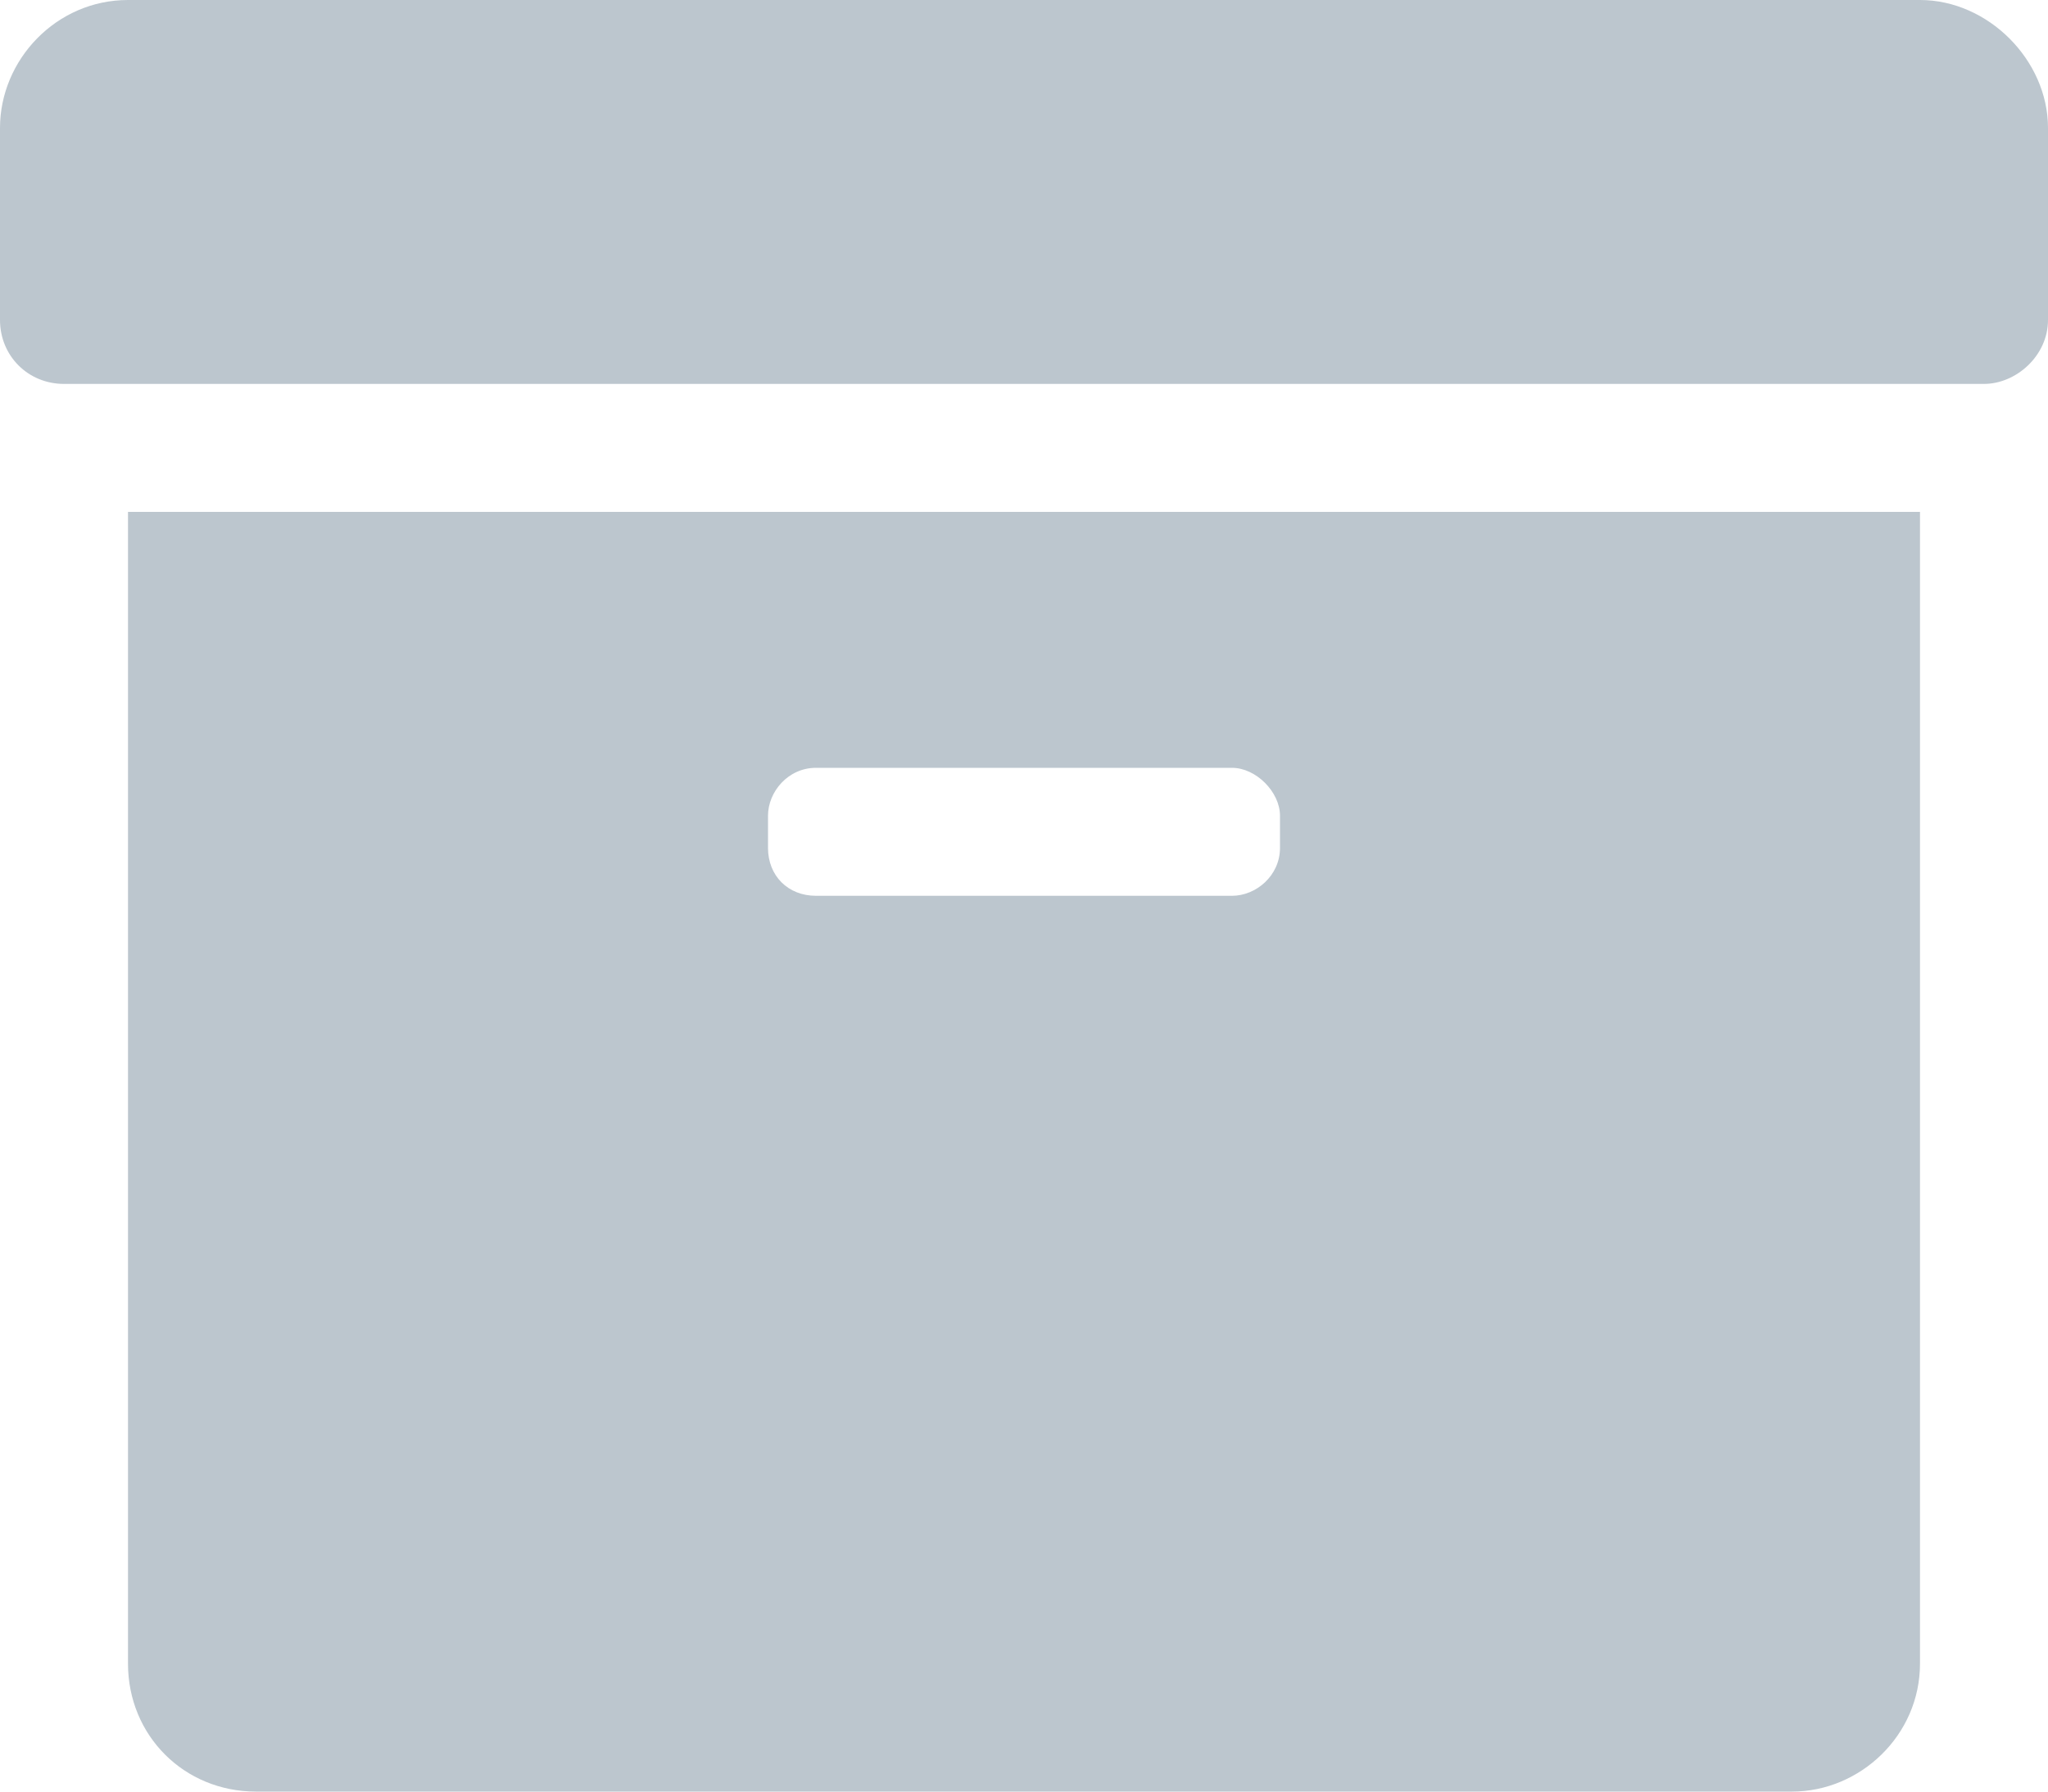
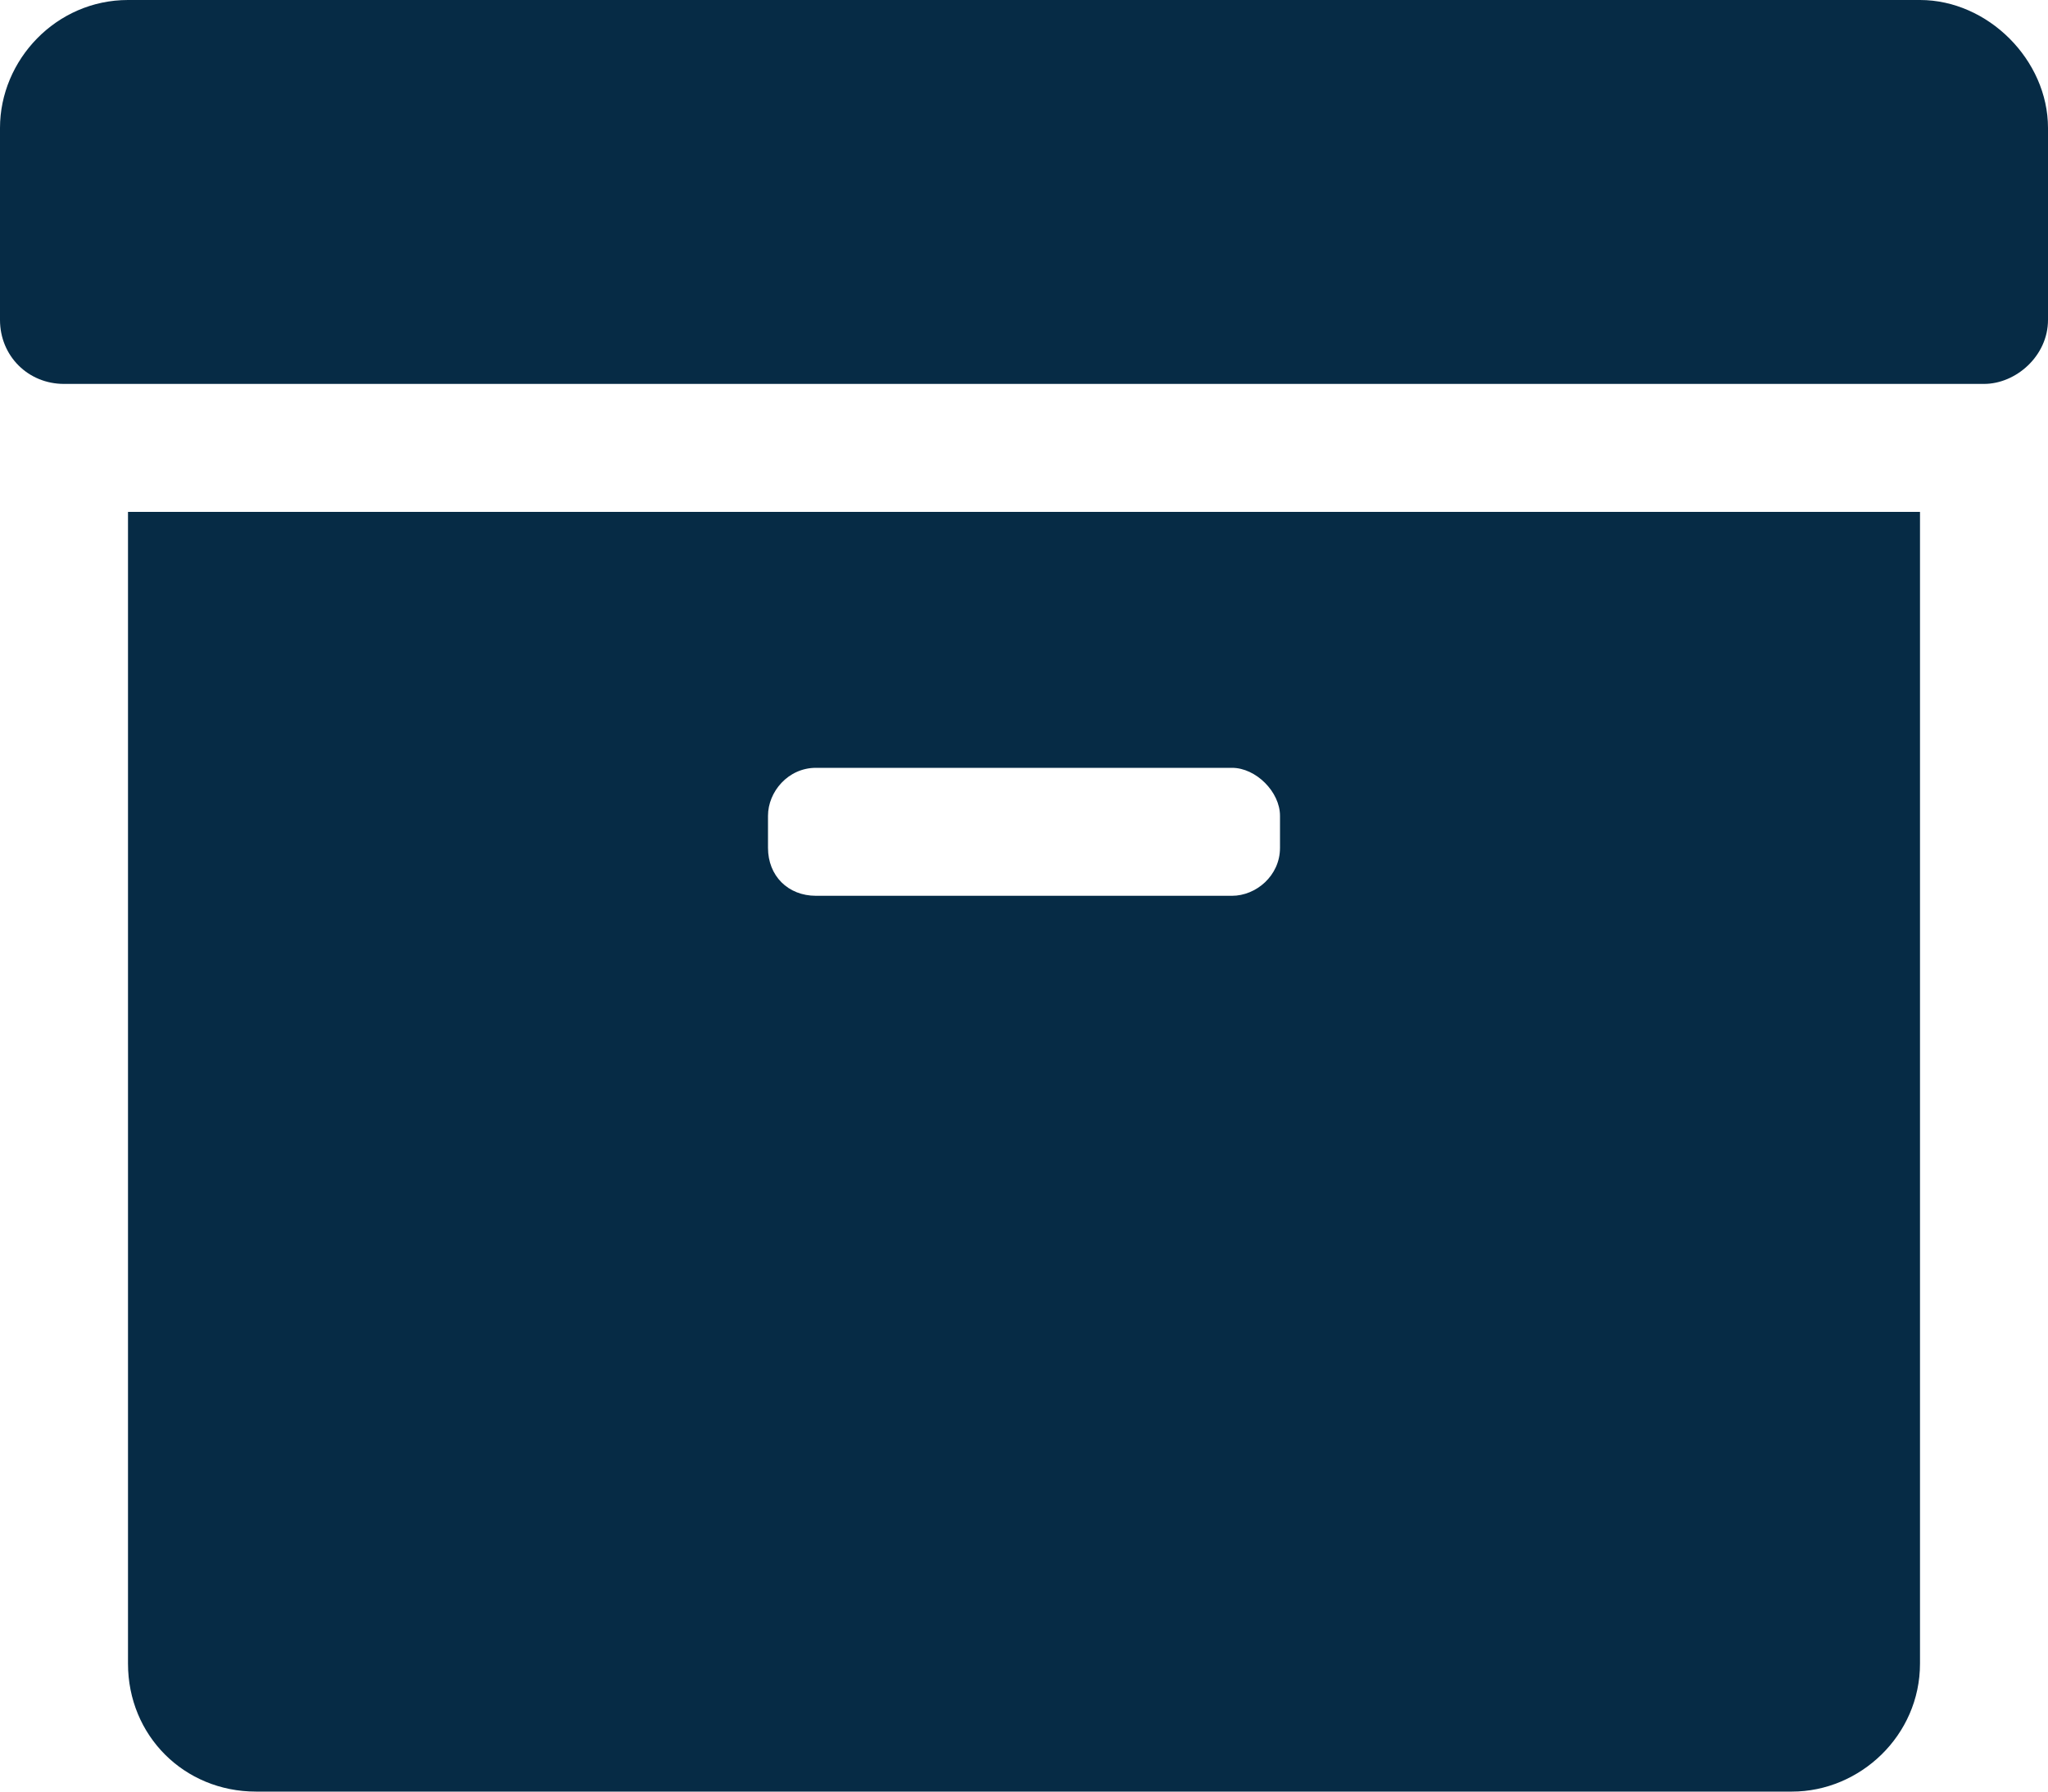
<svg xmlns="http://www.w3.org/2000/svg" width="16" height="14" viewBox="0 0 16 14" fill="none">
-   <path d="M1 13C1 13.562 1.438 14 2 14H14C14.531 14 15 13.562 15 13V4H1V13ZM6 6.375C6 6.188 6.156 6 6.375 6H9.625C9.812 6 10 6.188 10 6.375V6.625C10 6.844 9.812 7 9.625 7H6.375C6.156 7 6 6.844 6 6.625V6.375ZM15 0H1C0.438 0 0 0.469 0 1V2.5C0 2.781 0.219 3 0.5 3H15.5C15.75 3 16 2.781 16 2.5V1C16 0.469 15.531 0 15 0Z" fill="#bcc6ce" />
+   <path d="M1 13C1 13.562 1.438 14 2 14H14C14.531 14 15 13.562 15 13V4H1V13ZM6 6.375C6 6.188 6.156 6 6.375 6H9.625C9.812 6 10 6.188 10 6.375V6.625C10 6.844 9.812 7 9.625 7H6.375C6.156 7 6 6.844 6 6.625V6.375ZM15 0H1C0.438 0 0 0.469 0 1V2.5C0 2.781 0.219 3 0.5 3H15.5C15.75 3 16 2.781 16 2.5V1C16 0.469 15.531 0 15 0Z" fill="#062B45" />
</svg>
